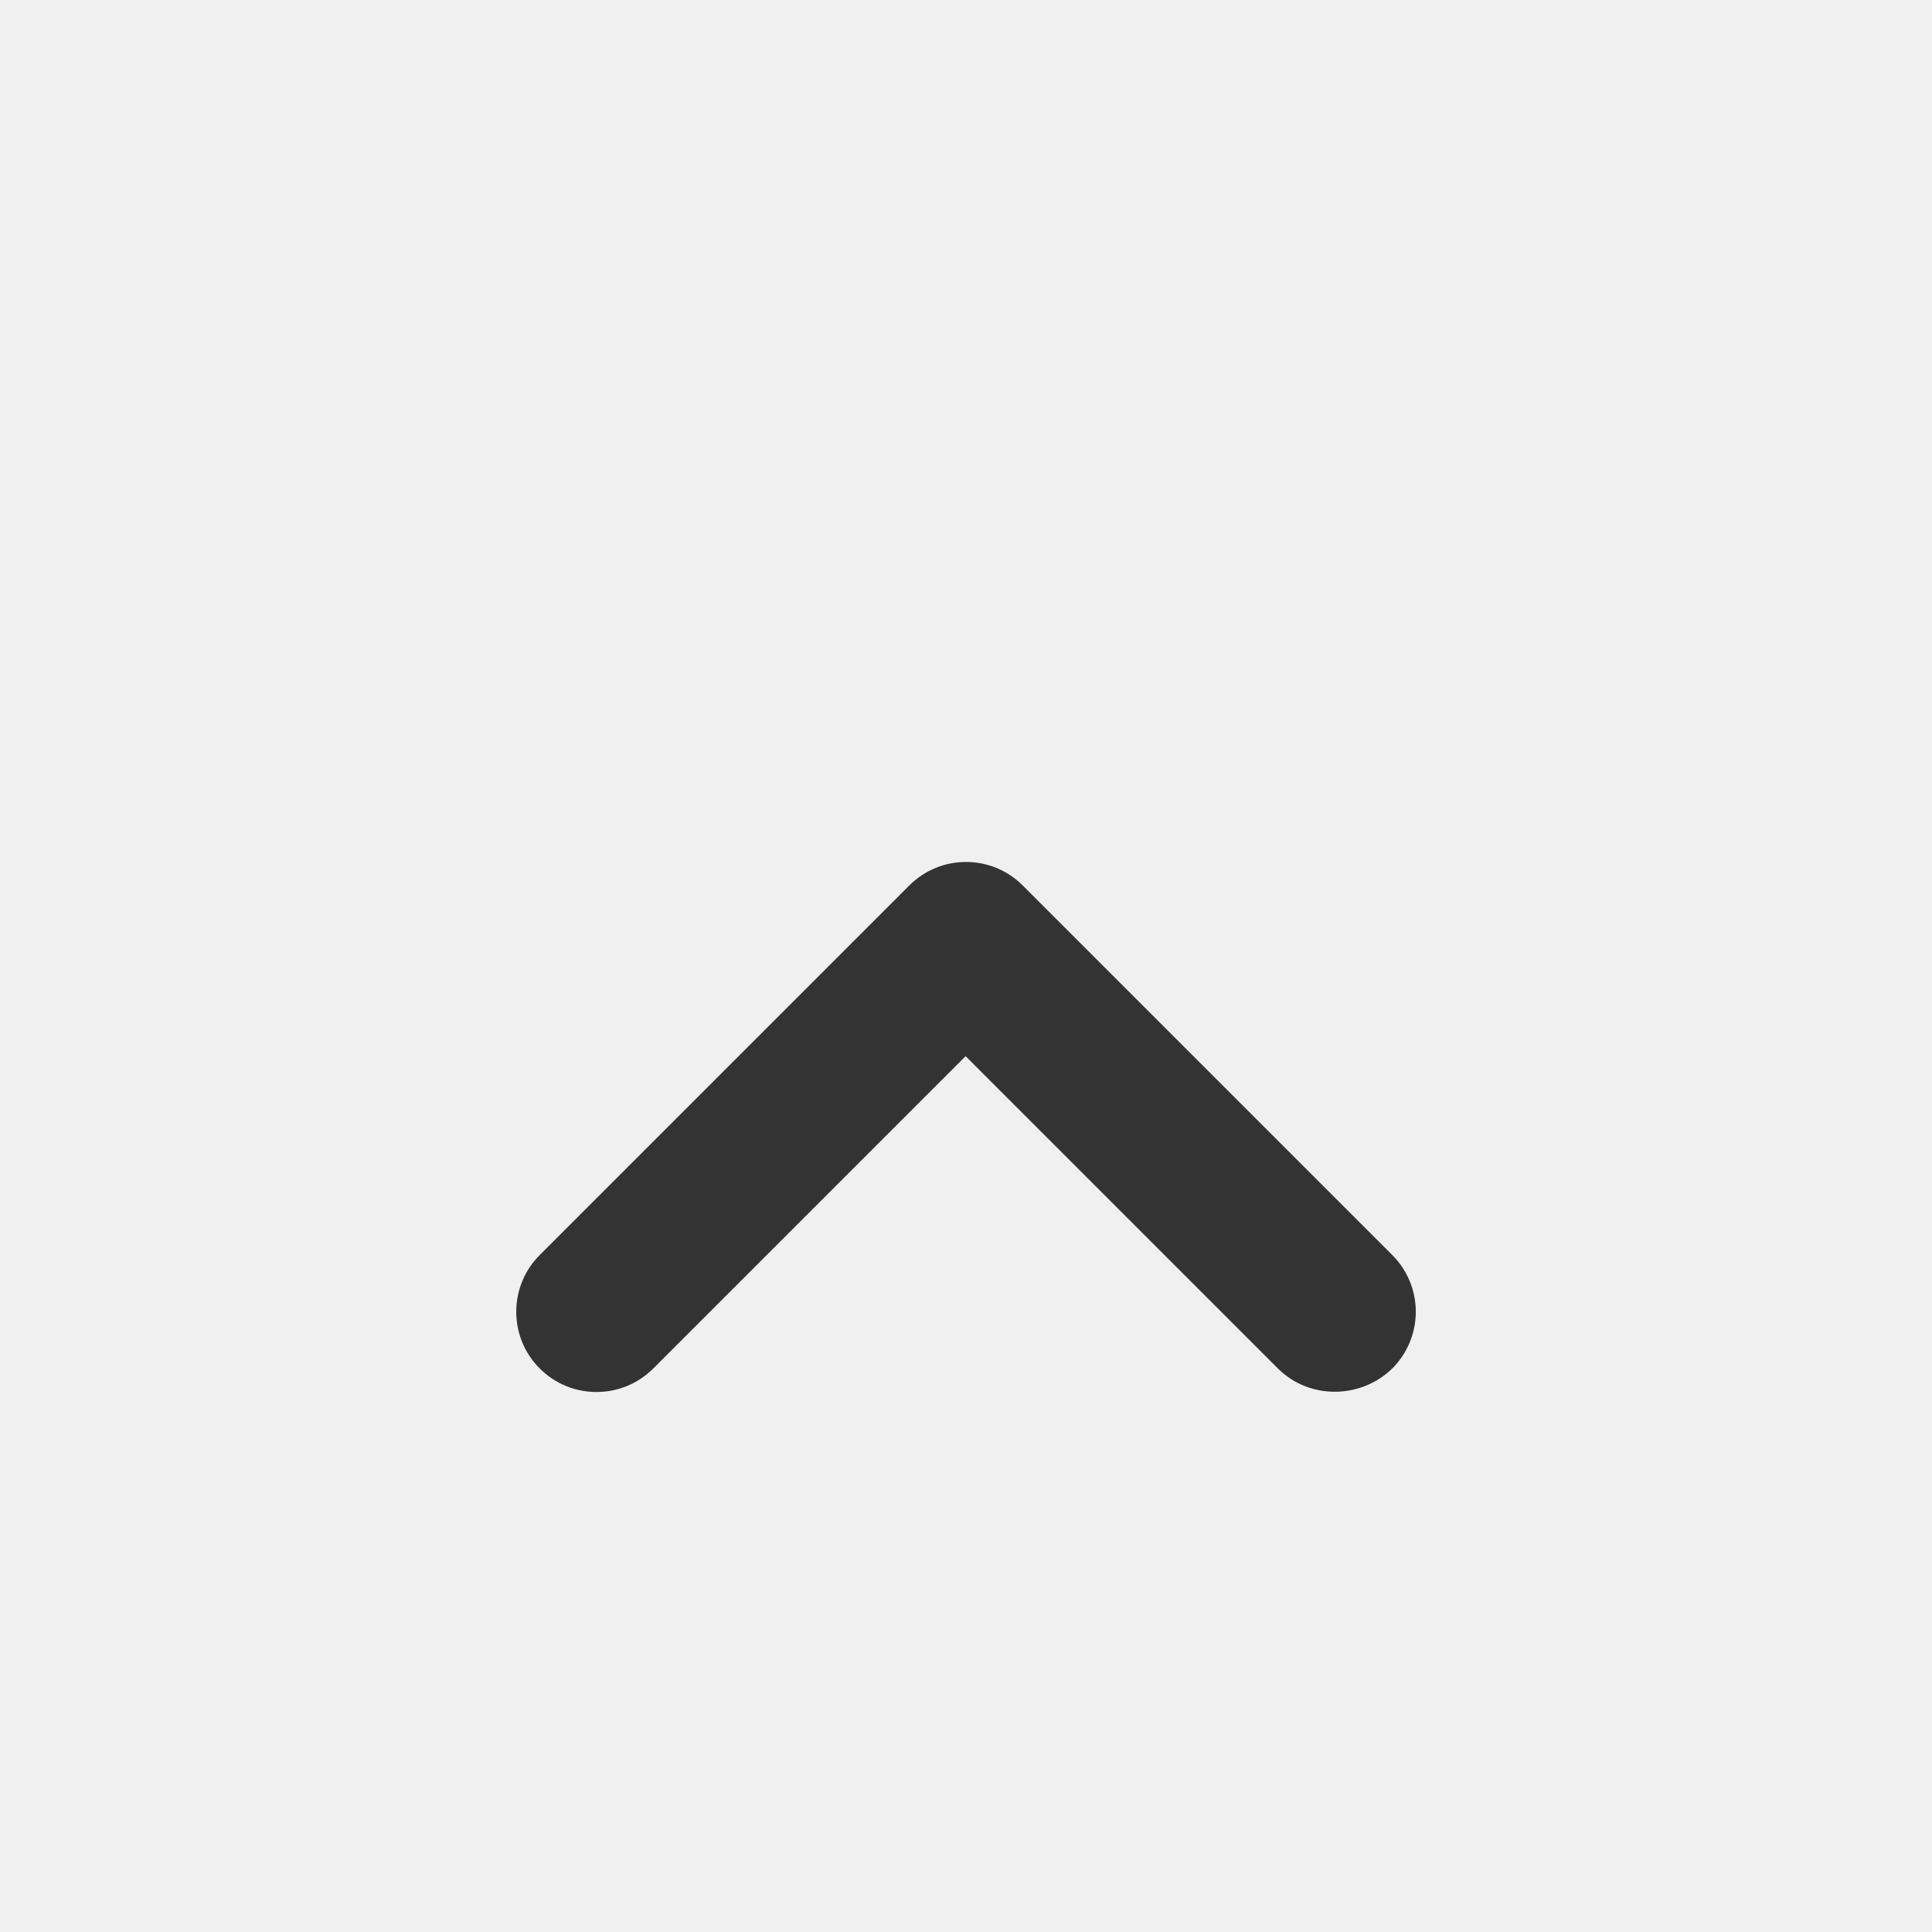
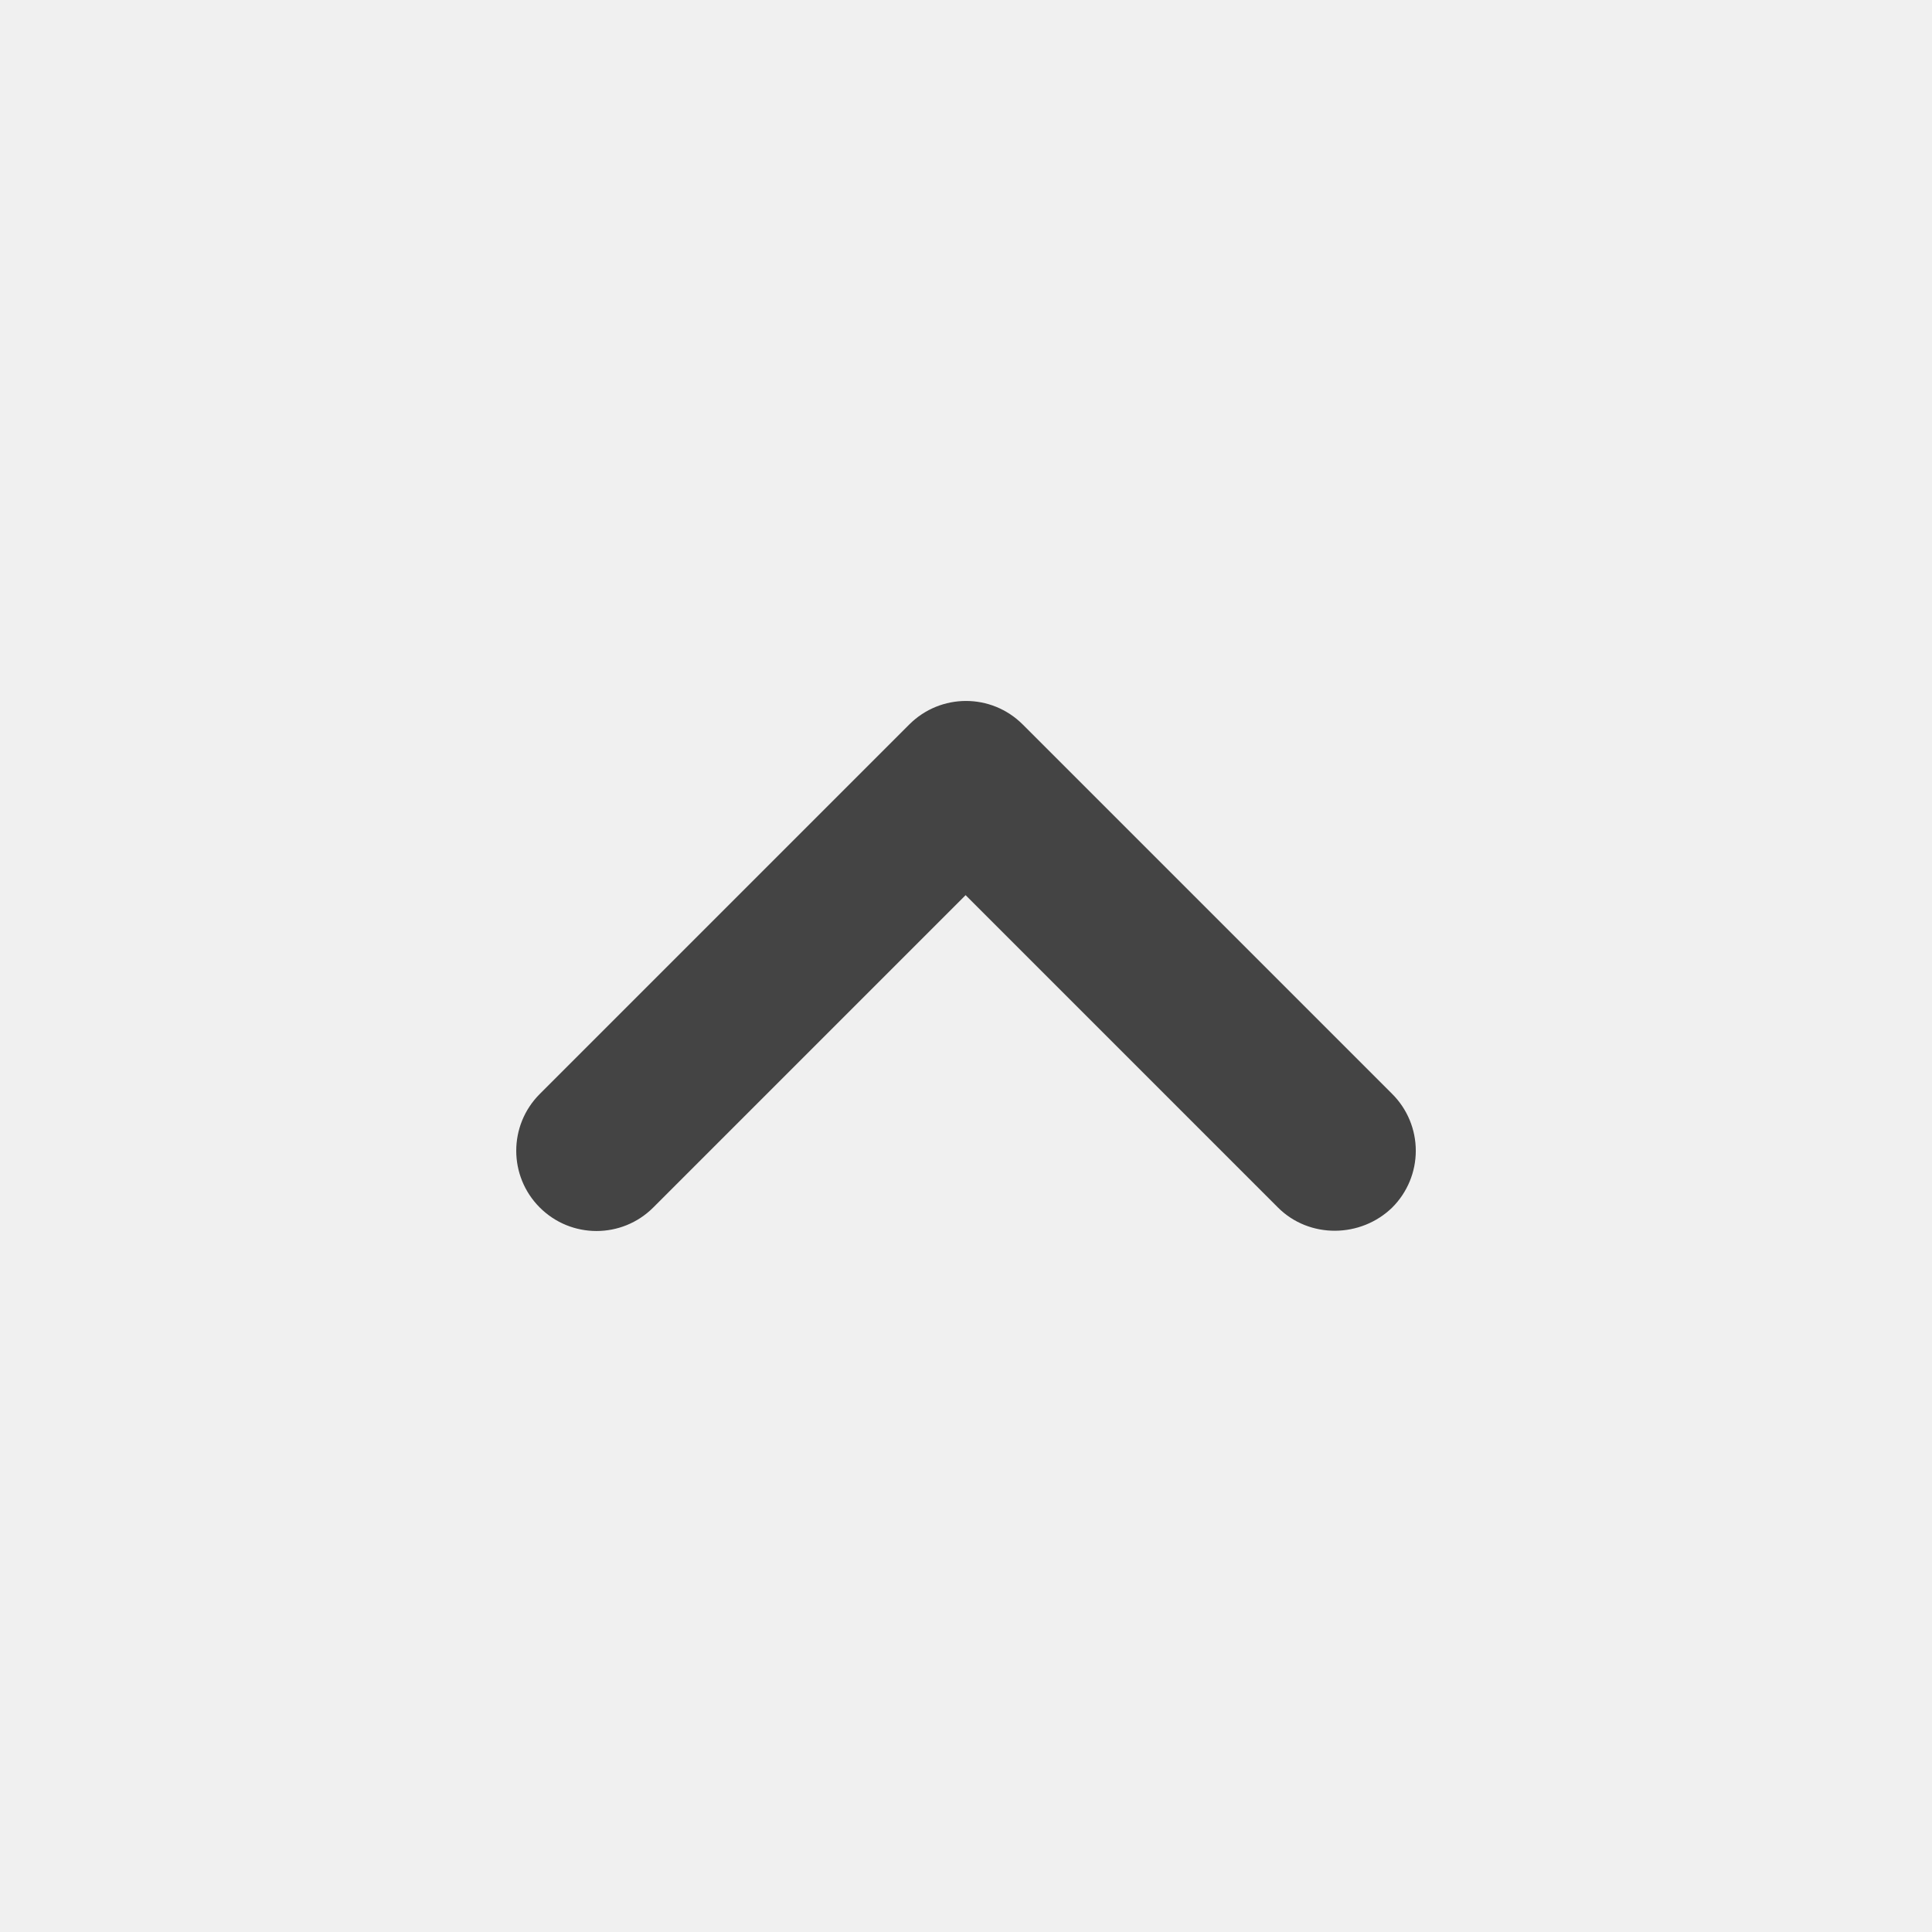
- <svg xmlns="http://www.w3.org/2000/svg" xmlns:xlink="http://www.w3.org/1999/xlink" width="24" height="24" viewBox="0 0 24 24">
-   <defs>
-     <path id="g" transform="matrix(1 0 0 -1 0 10)" d="M9.875 1l-3.88 3.88L2.115 1a.996.996 0 1 0-1.41 1.41L5.295 7c.39.39 1.02.39 1.41 0l4.59-4.59a.996.996 0 0 0 0-1.41c-.39-.38-1.03-.39-1.42 0z" />
-   </defs>
-   <g fill="none" fill-rule="evenodd" transform="translate(6 8)">
-     <mask id="b" fill="#fff">
-       <use xlink:href="#g" />
-     </mask>
-     <g fill="#333" mask="url(#b)">
-       <path d="M-6 16h24V-8H-6z" />
-     </g>
-   </g>
+ <svg xmlns="http://www.w3.org/2000/svg" width="24" height="24" viewBox="0 0 24 24">
+   <path fill="#444" d="M9.875 1l-3.88 3.88L2.115 1a.996.996 0 1 0-1.41 1.41L5.295 7c.39.39 1.02.39 1.41 0l4.59-4.59a.996.996 0 0 0 0-1.41c-.39-.38-1.03-.39-1.42 0z" transform="matrix(1 0 0 -1 0 24) translate(6,8)" />
</svg>
